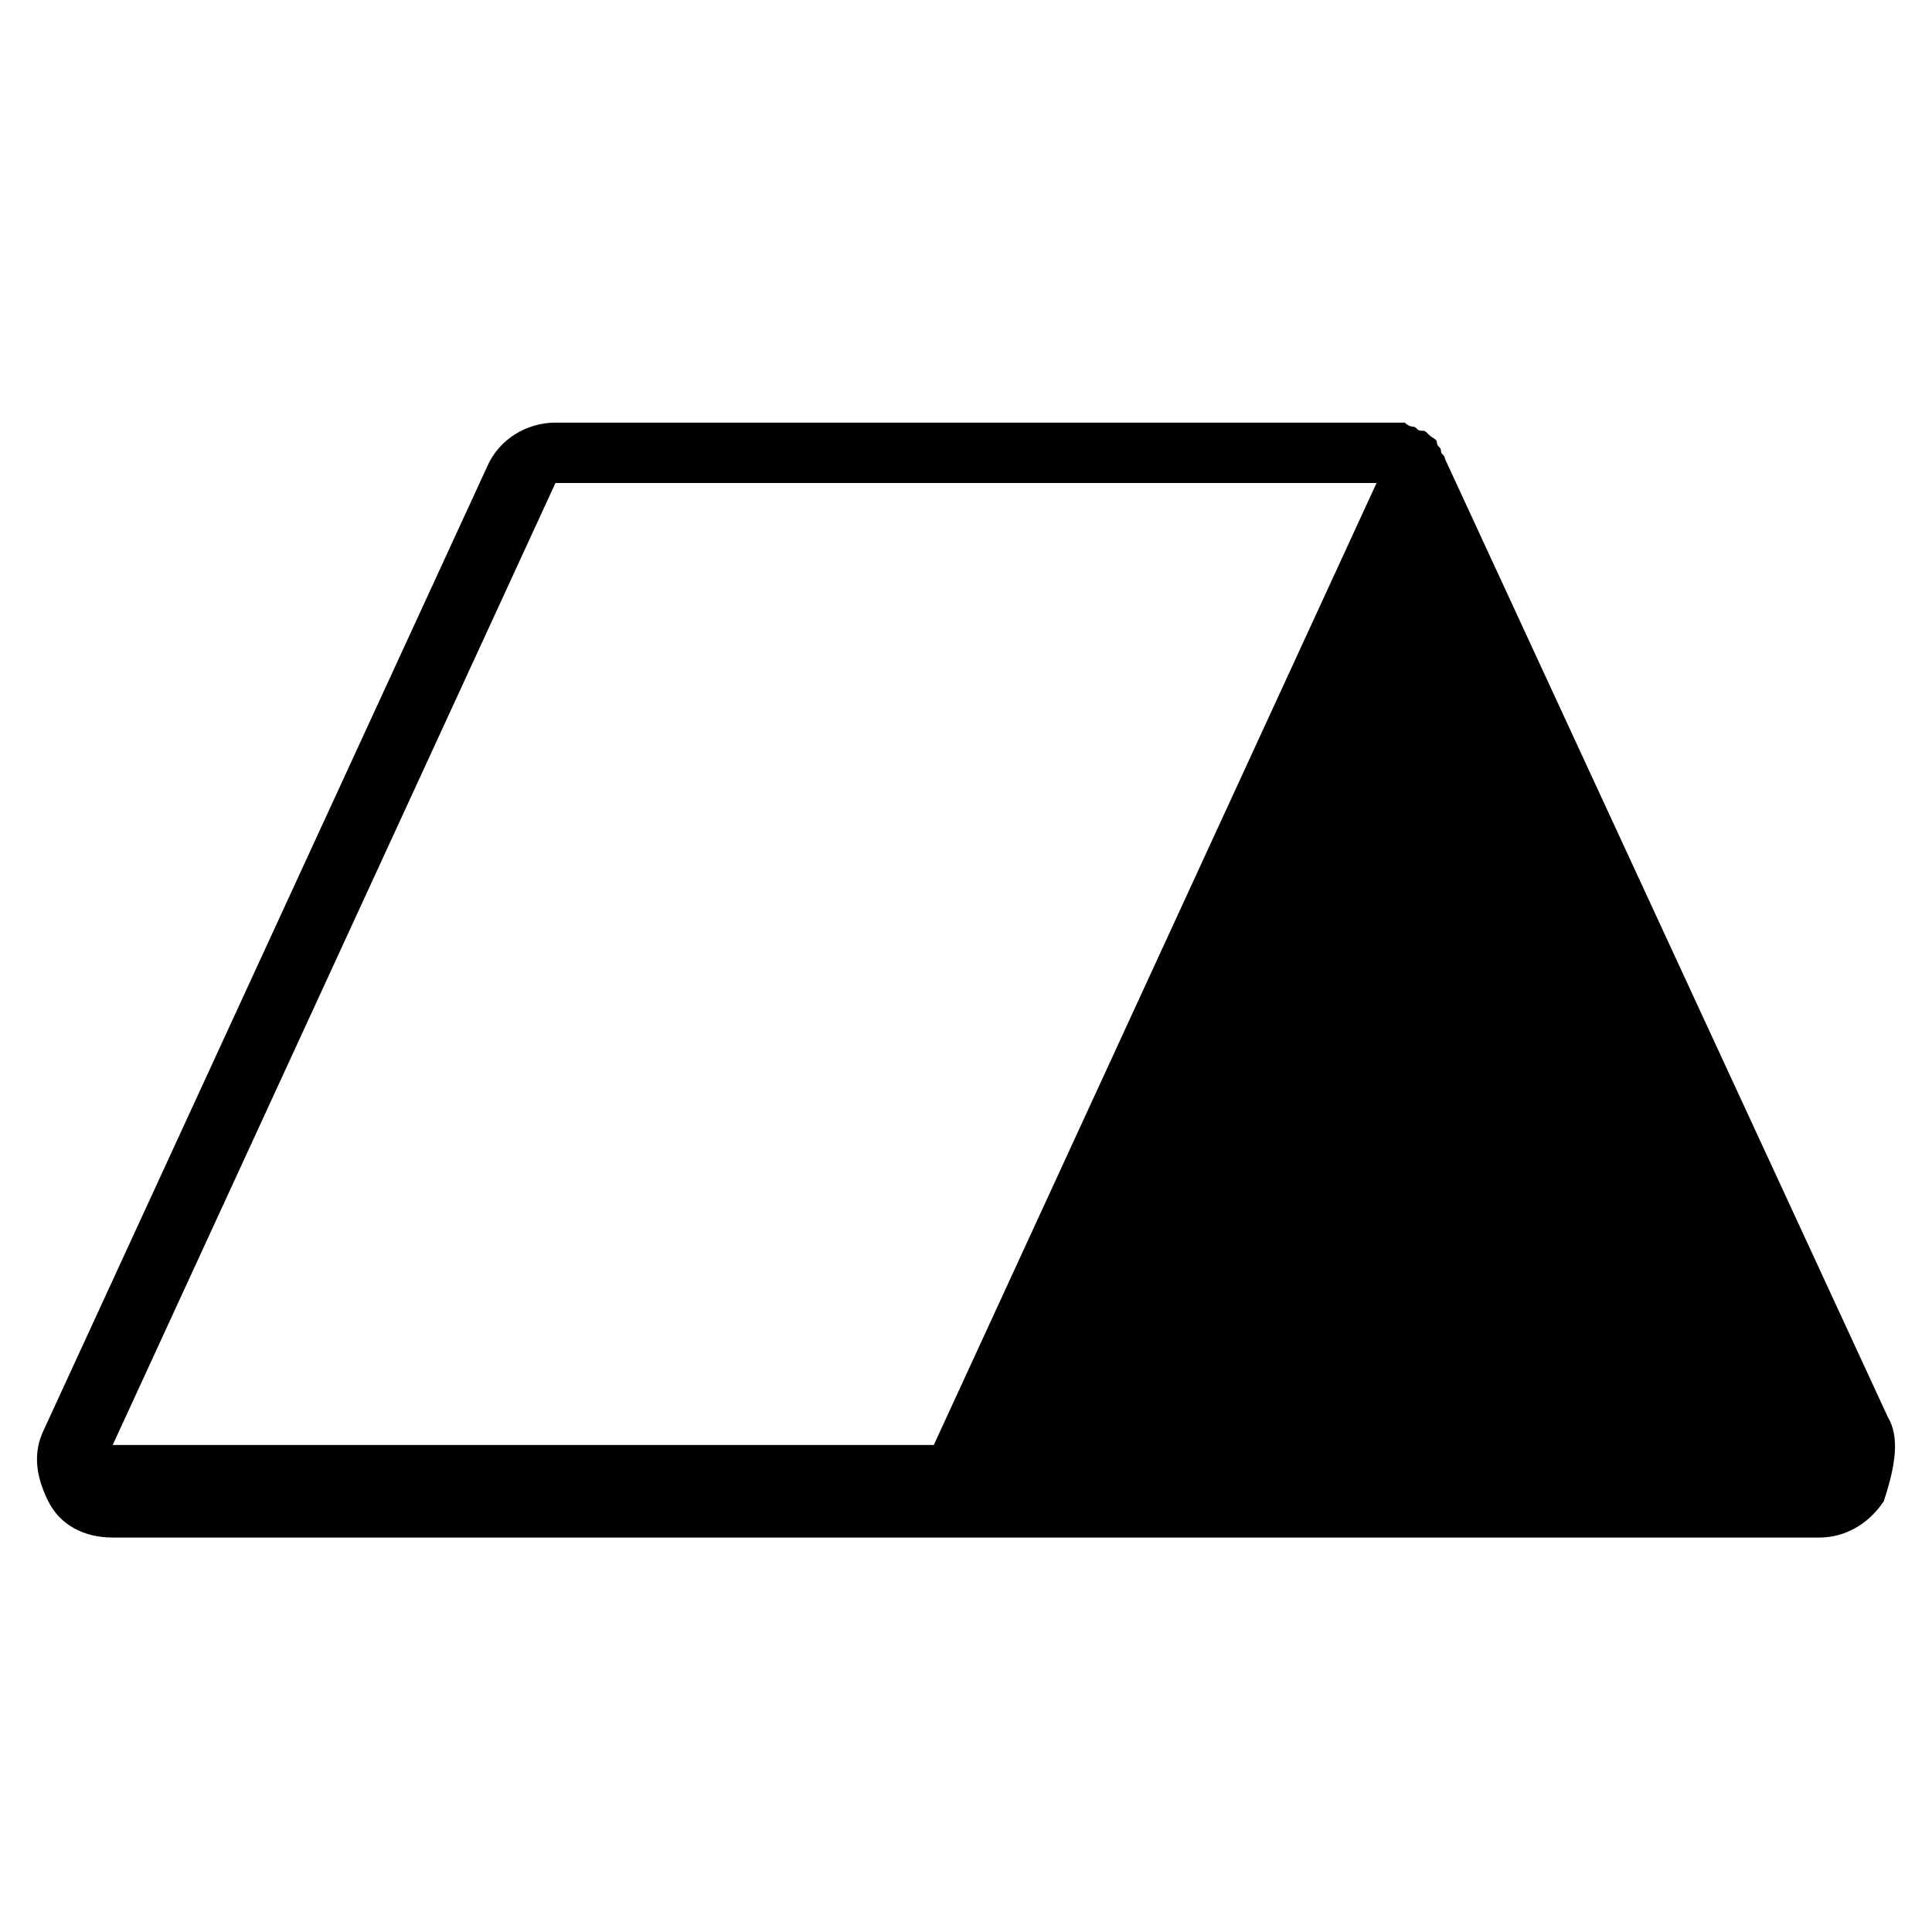
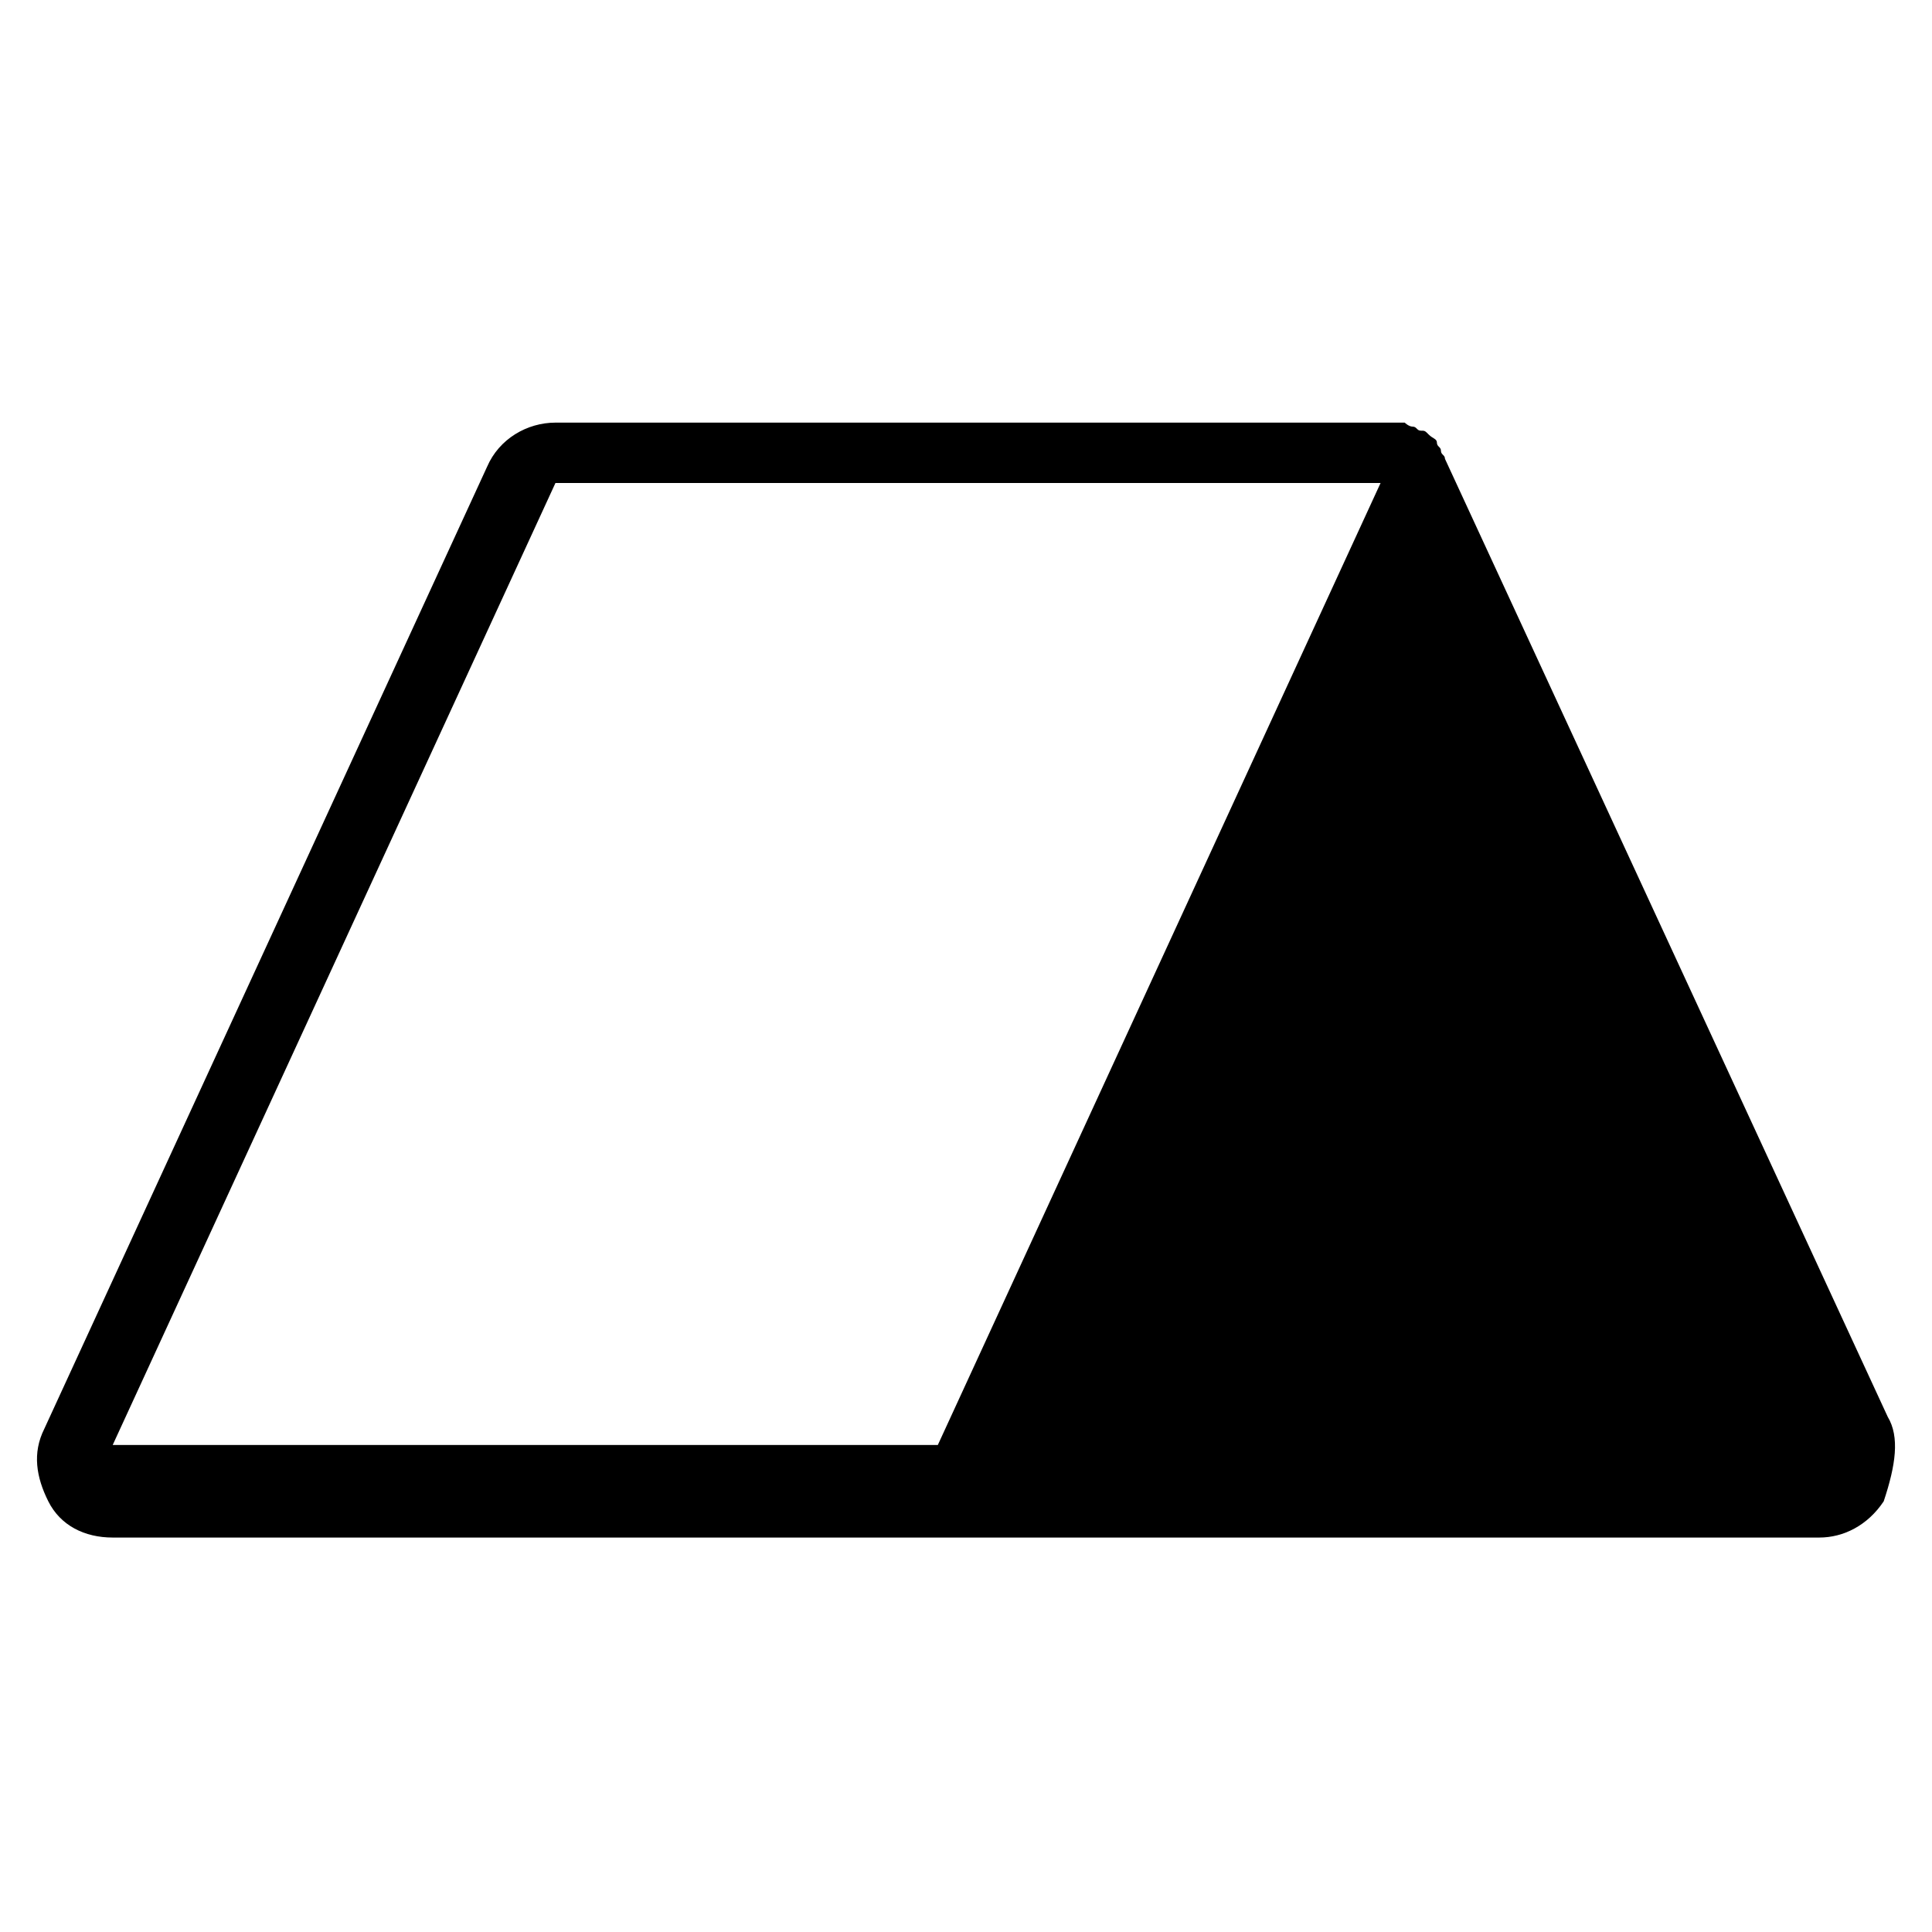
<svg xmlns="http://www.w3.org/2000/svg" version="1.1" id="Layer_1" x="0px" y="0px" viewBox="0 0 48 48" style="enable-background:new 0 0 48 48;" xml:space="preserve">
-   <path d="M46.9,35.2l-11-23.8c0,0,0,0,0,0l0,0c0,0,0,0,0,0c0-0.1-0.1-0.1-0.1-0.2c0,0,0,0,0,0c0-0.1-0.1-0.1-0.1-0.2c0,0,0,0,0,0  c0-0.1-0.1-0.1-0.2-0.2c0,0,0,0,0,0c-0.1-0.1-0.1-0.1-0.2-0.1c0,0,0,0,0,0c-0.1,0-0.1-0.1-0.2-0.1c0,0,0,0,0,0  c-0.1,0-0.2-0.1-0.2-0.1c0,0,0,0,0,0c-0.1,0-0.1,0-0.2,0c0,0,0,0-0.1,0c-0.1,0-0.2,0-0.2,0h0H13.8c-0.7,0-1.4,0.4-1.7,1.1l-11,23.9  c-0.3,0.6-0.2,1.2,0.1,1.8s0.9,0.9,1.6,0.9h11h9.4c0,0,0,0,0,0h22c0.6,0,1.2-0.3,1.6-0.9C47.1,36.4,47.2,35.7,46.9,35.2z M13.8,35.9  h-11l11-23.9h18.4h2l-11,23.9h-1.8H13.8z" />
+   <path d="M46.9,35.2l-11-23.8c0,0,0,0,0,0l0,0c0,0,0,0,0,0c0-0.1-0.1-0.1-0.1-0.2c0,0,0,0,0,0c0-0.1-0.1-0.1-0.1-0.2c0,0,0,0,0,0  c0-0.1-0.1-0.1-0.2-0.2c0,0,0,0,0,0c-0.1-0.1-0.1-0.1-0.2-0.1c0,0,0,0,0,0c-0.1,0-0.1-0.1-0.2-0.1c0,0,0,0,0,0  c-0.1,0-0.2-0.1-0.2-0.1c0,0,0,0,0,0c-0.1,0-0.1,0-0.2,0c0,0,0,0-0.1,0c-0.1,0-0.2,0-0.2,0h0H13.8c-0.7,0-1.4,0.4-1.7,1.1l-11,23.9  c-0.3,0.6-0.2,1.2,0.1,1.8s0.9,0.9,1.6,0.9h11h9.4c0,0,0,0,0,0h22c0.6,0,1.2-0.3,1.6-0.9C47.1,36.4,47.2,35.7,46.9,35.2z M2.8,35.9  l11-23.9h20.5l-11,23.9H2.8z" />
</svg>
